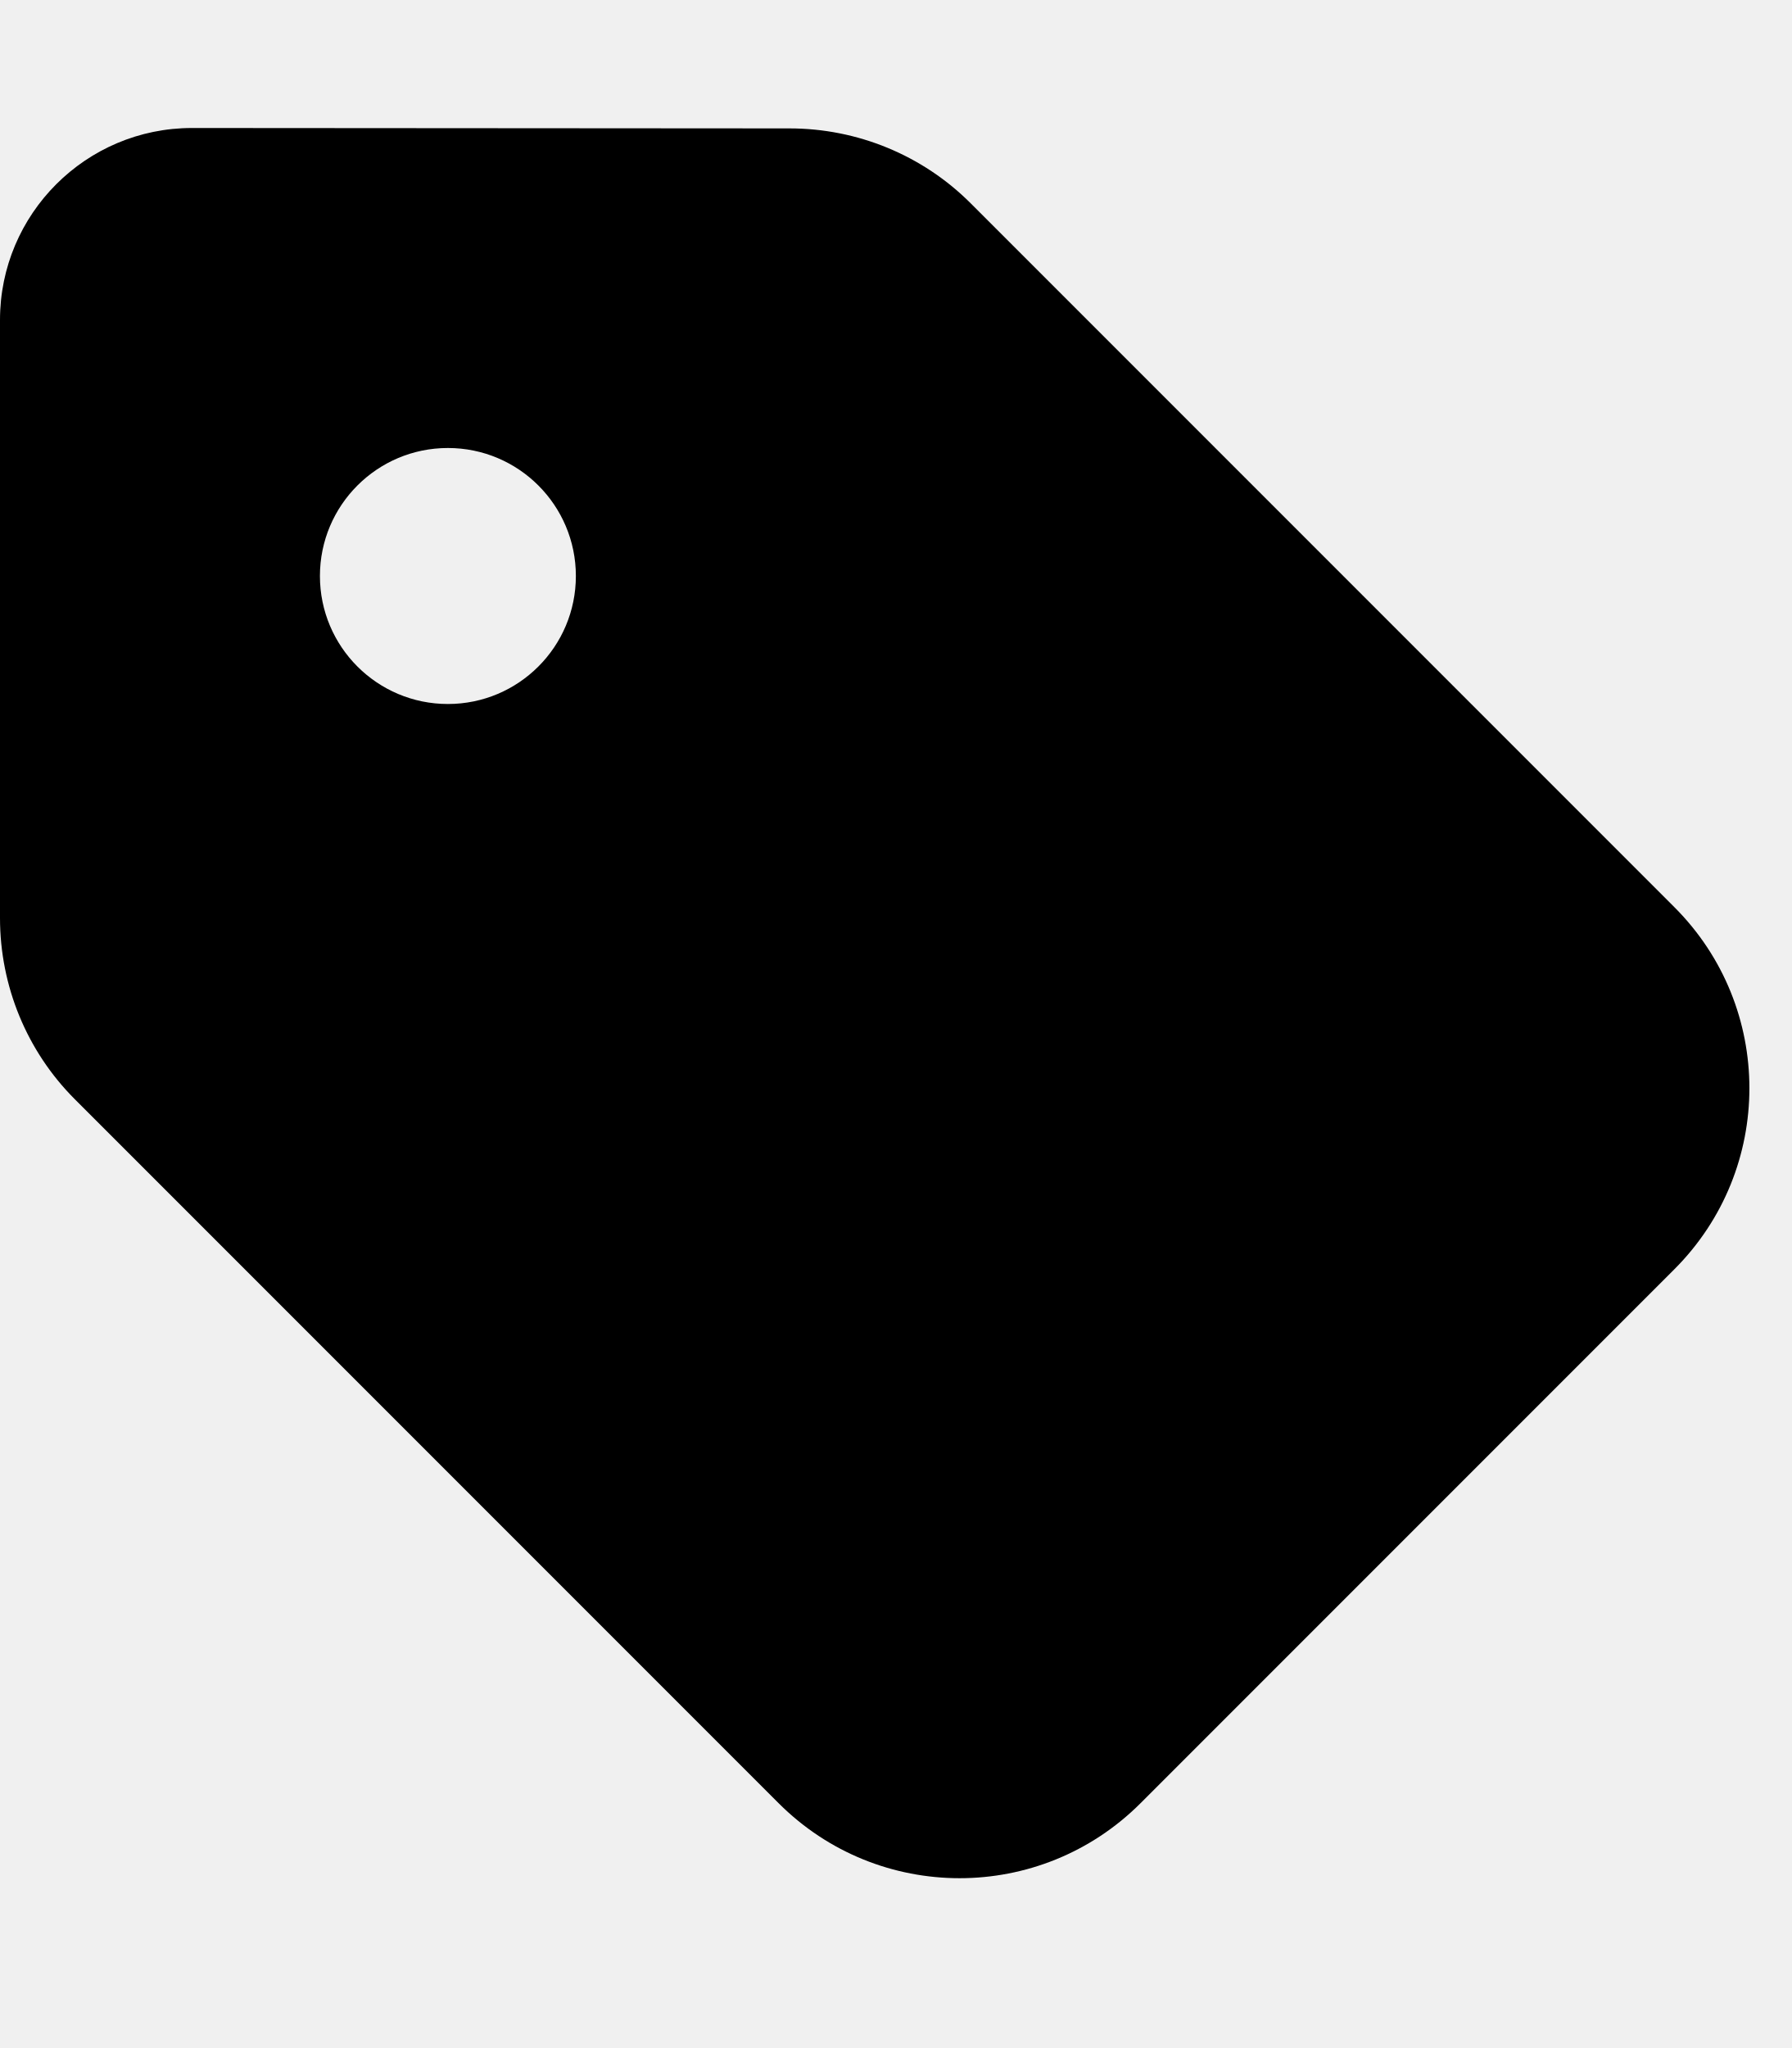
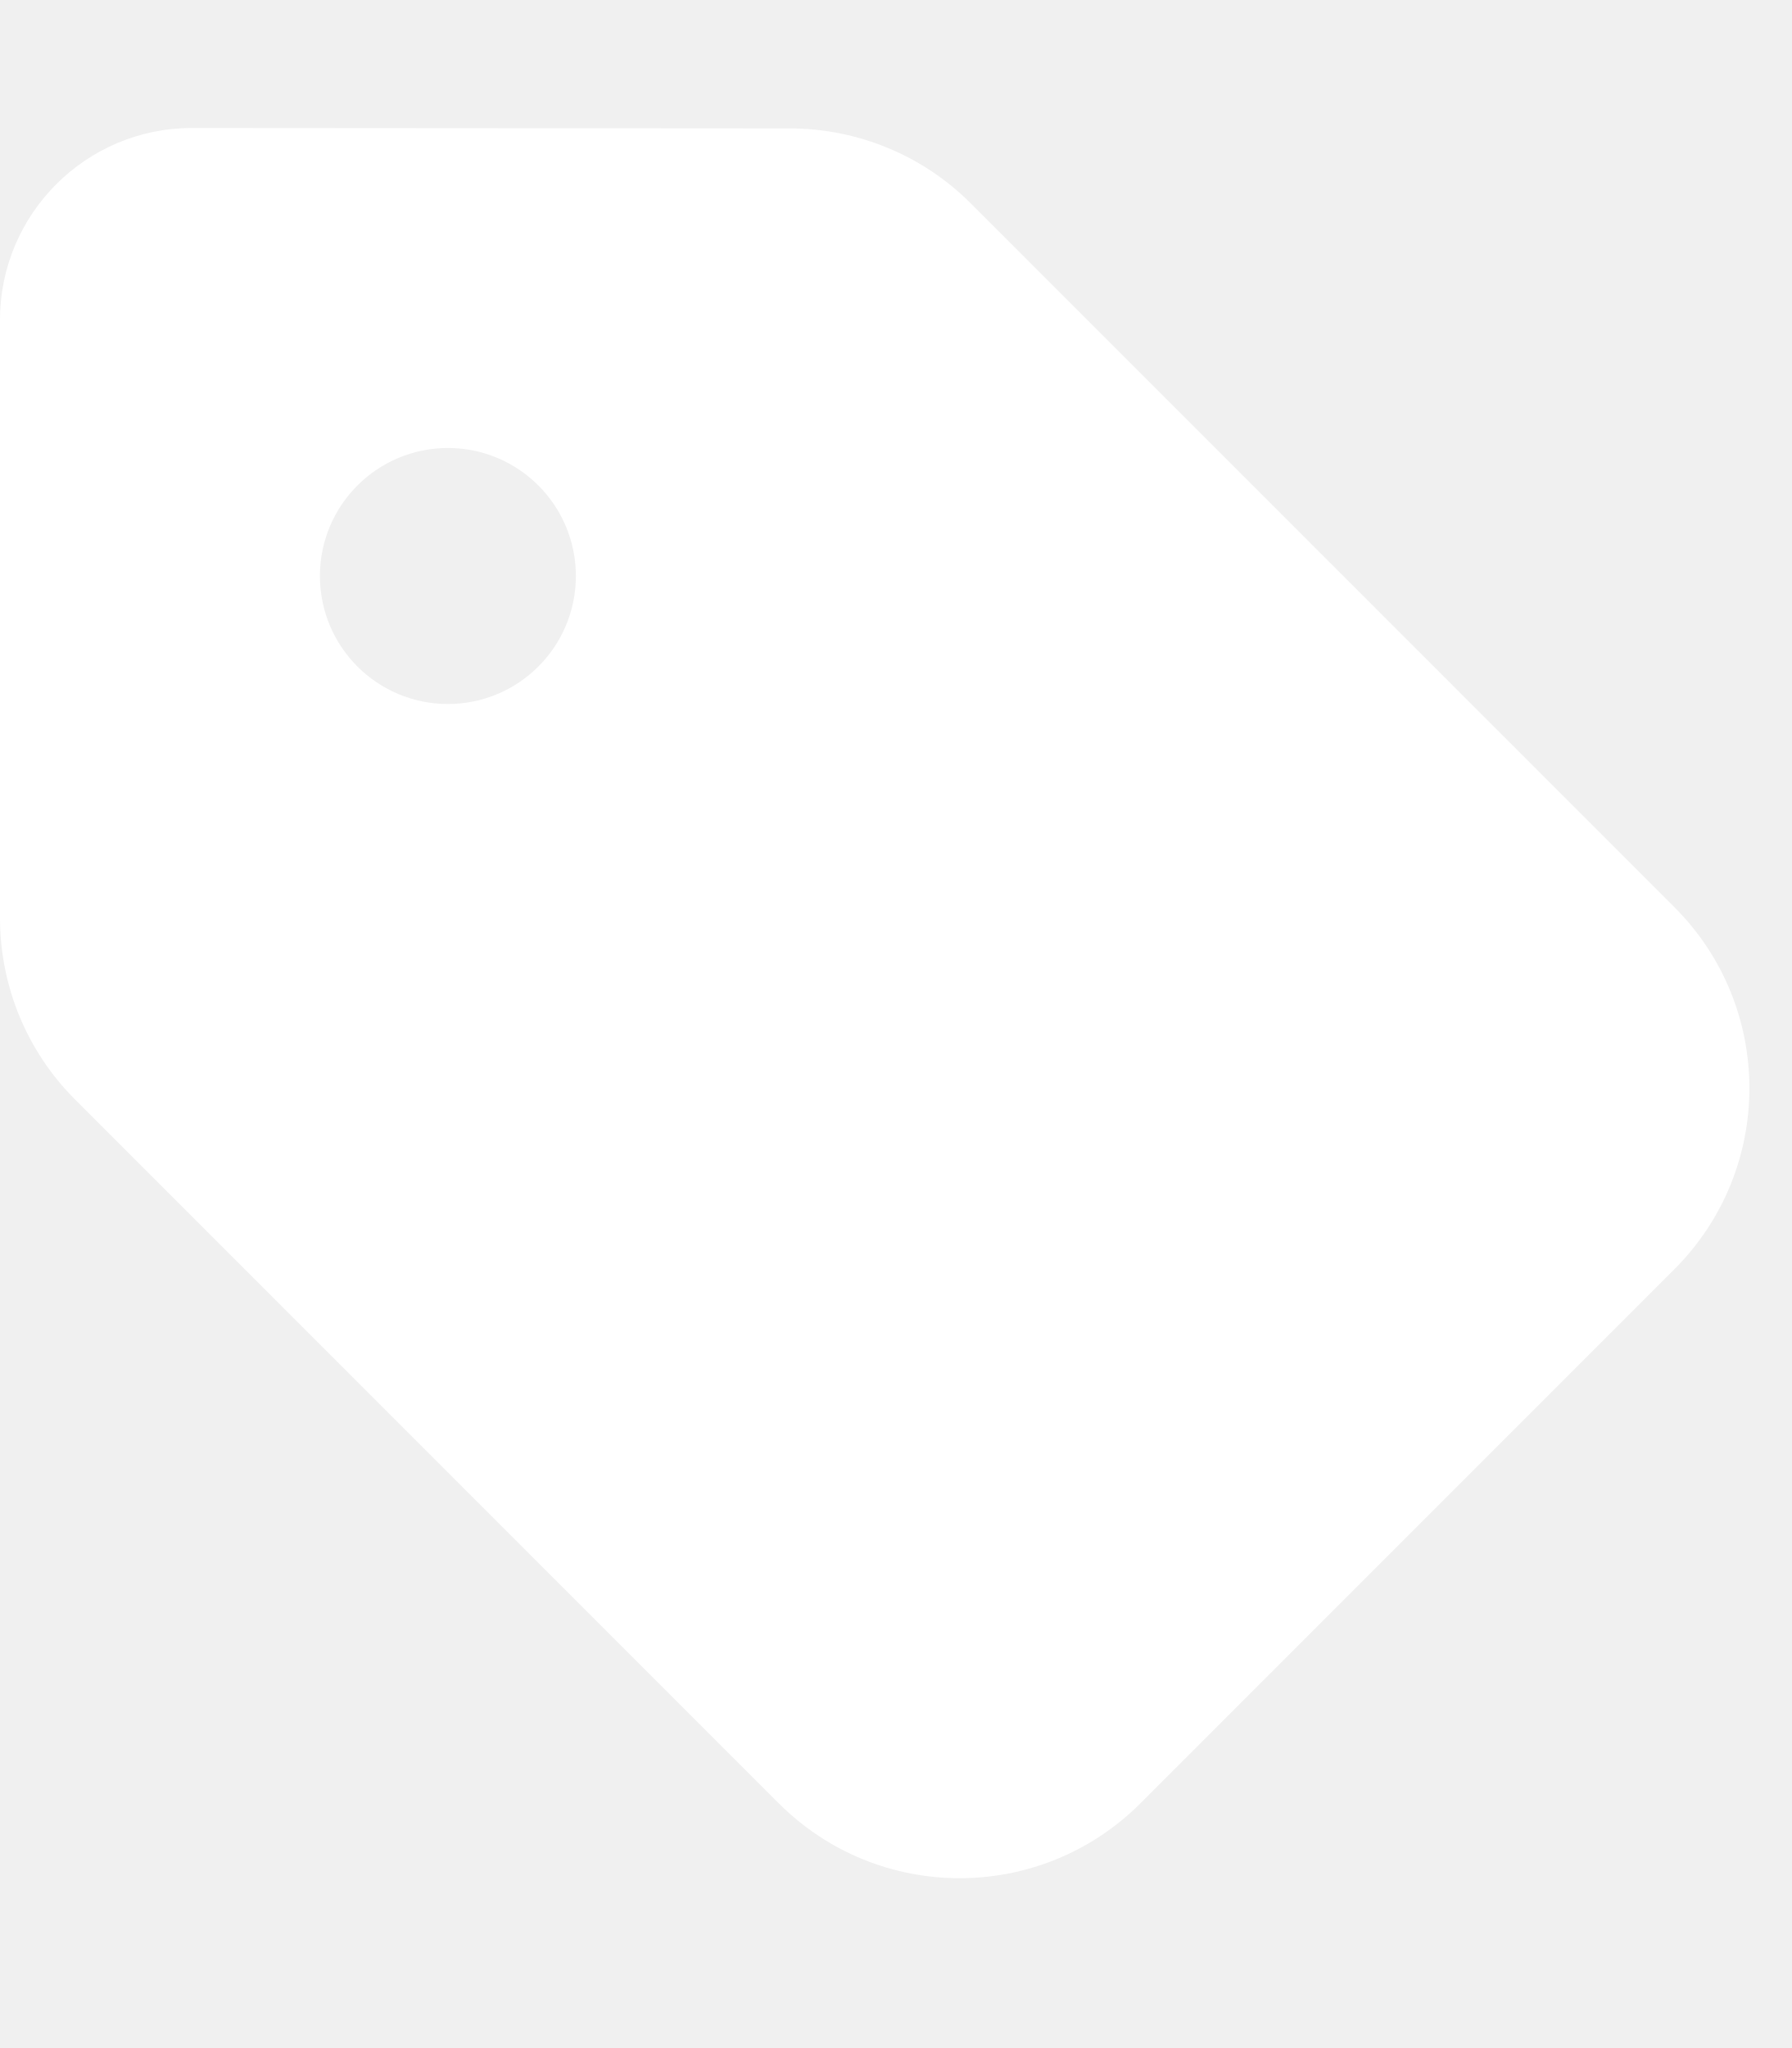
<svg xmlns="http://www.w3.org/2000/svg" viewBox="0 0 448 512">
-   <path d="M0 80L0 229.5c0 17 6.7 33.3 18.7 45.3l176 176c25 25 65.5 25 90.5 0L418.7 317.3c25-25 25-65.5 0-90.5l-176-176c-12-12-28.3-18.7-45.3-18.7L48 32C21.5 32 0 53.5 0 80zm112 32a32 32 0 1 1 0 64 32 32 0 1 1 0-64z" />
+   <path fill="white" d="M0 80L0 229.5c0 17 6.7 33.3 18.7 45.3l176 176c25 25 65.5 25 90.5 0L418.7 317.3c25-25 25-65.5 0-90.5l-176-176c-12-12-28.3-18.7-45.3-18.7L48 32C21.5 32 0 53.5 0 80zm112 32a32 32 0 1 1 0 64 32 32 0 1 1 0-64z" />
</svg>
